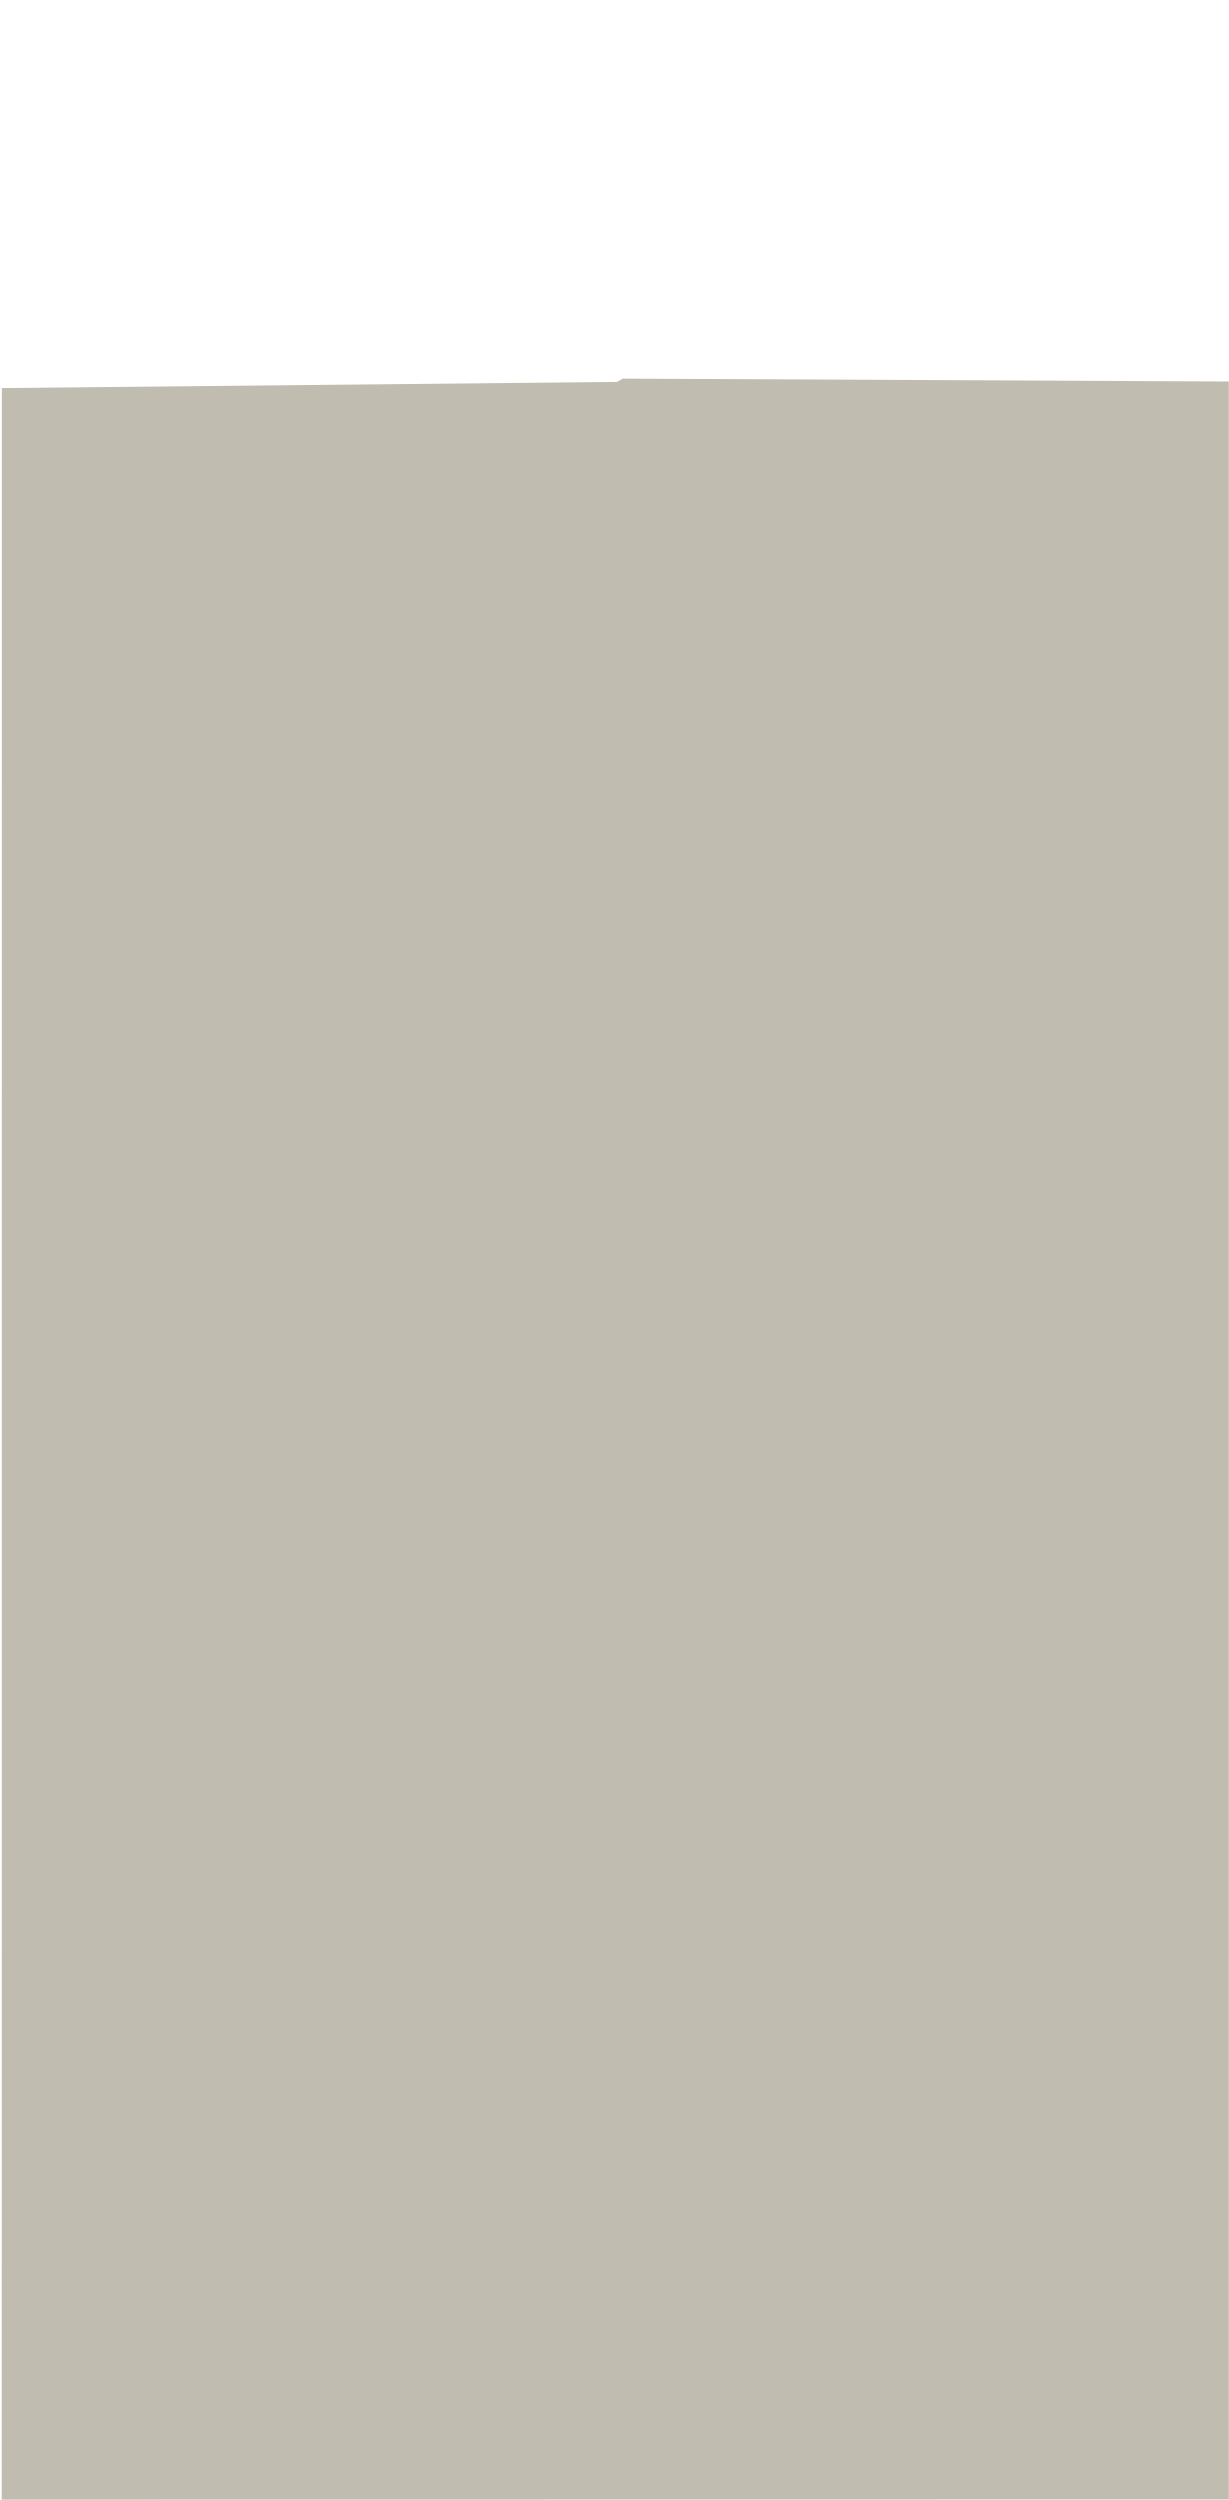
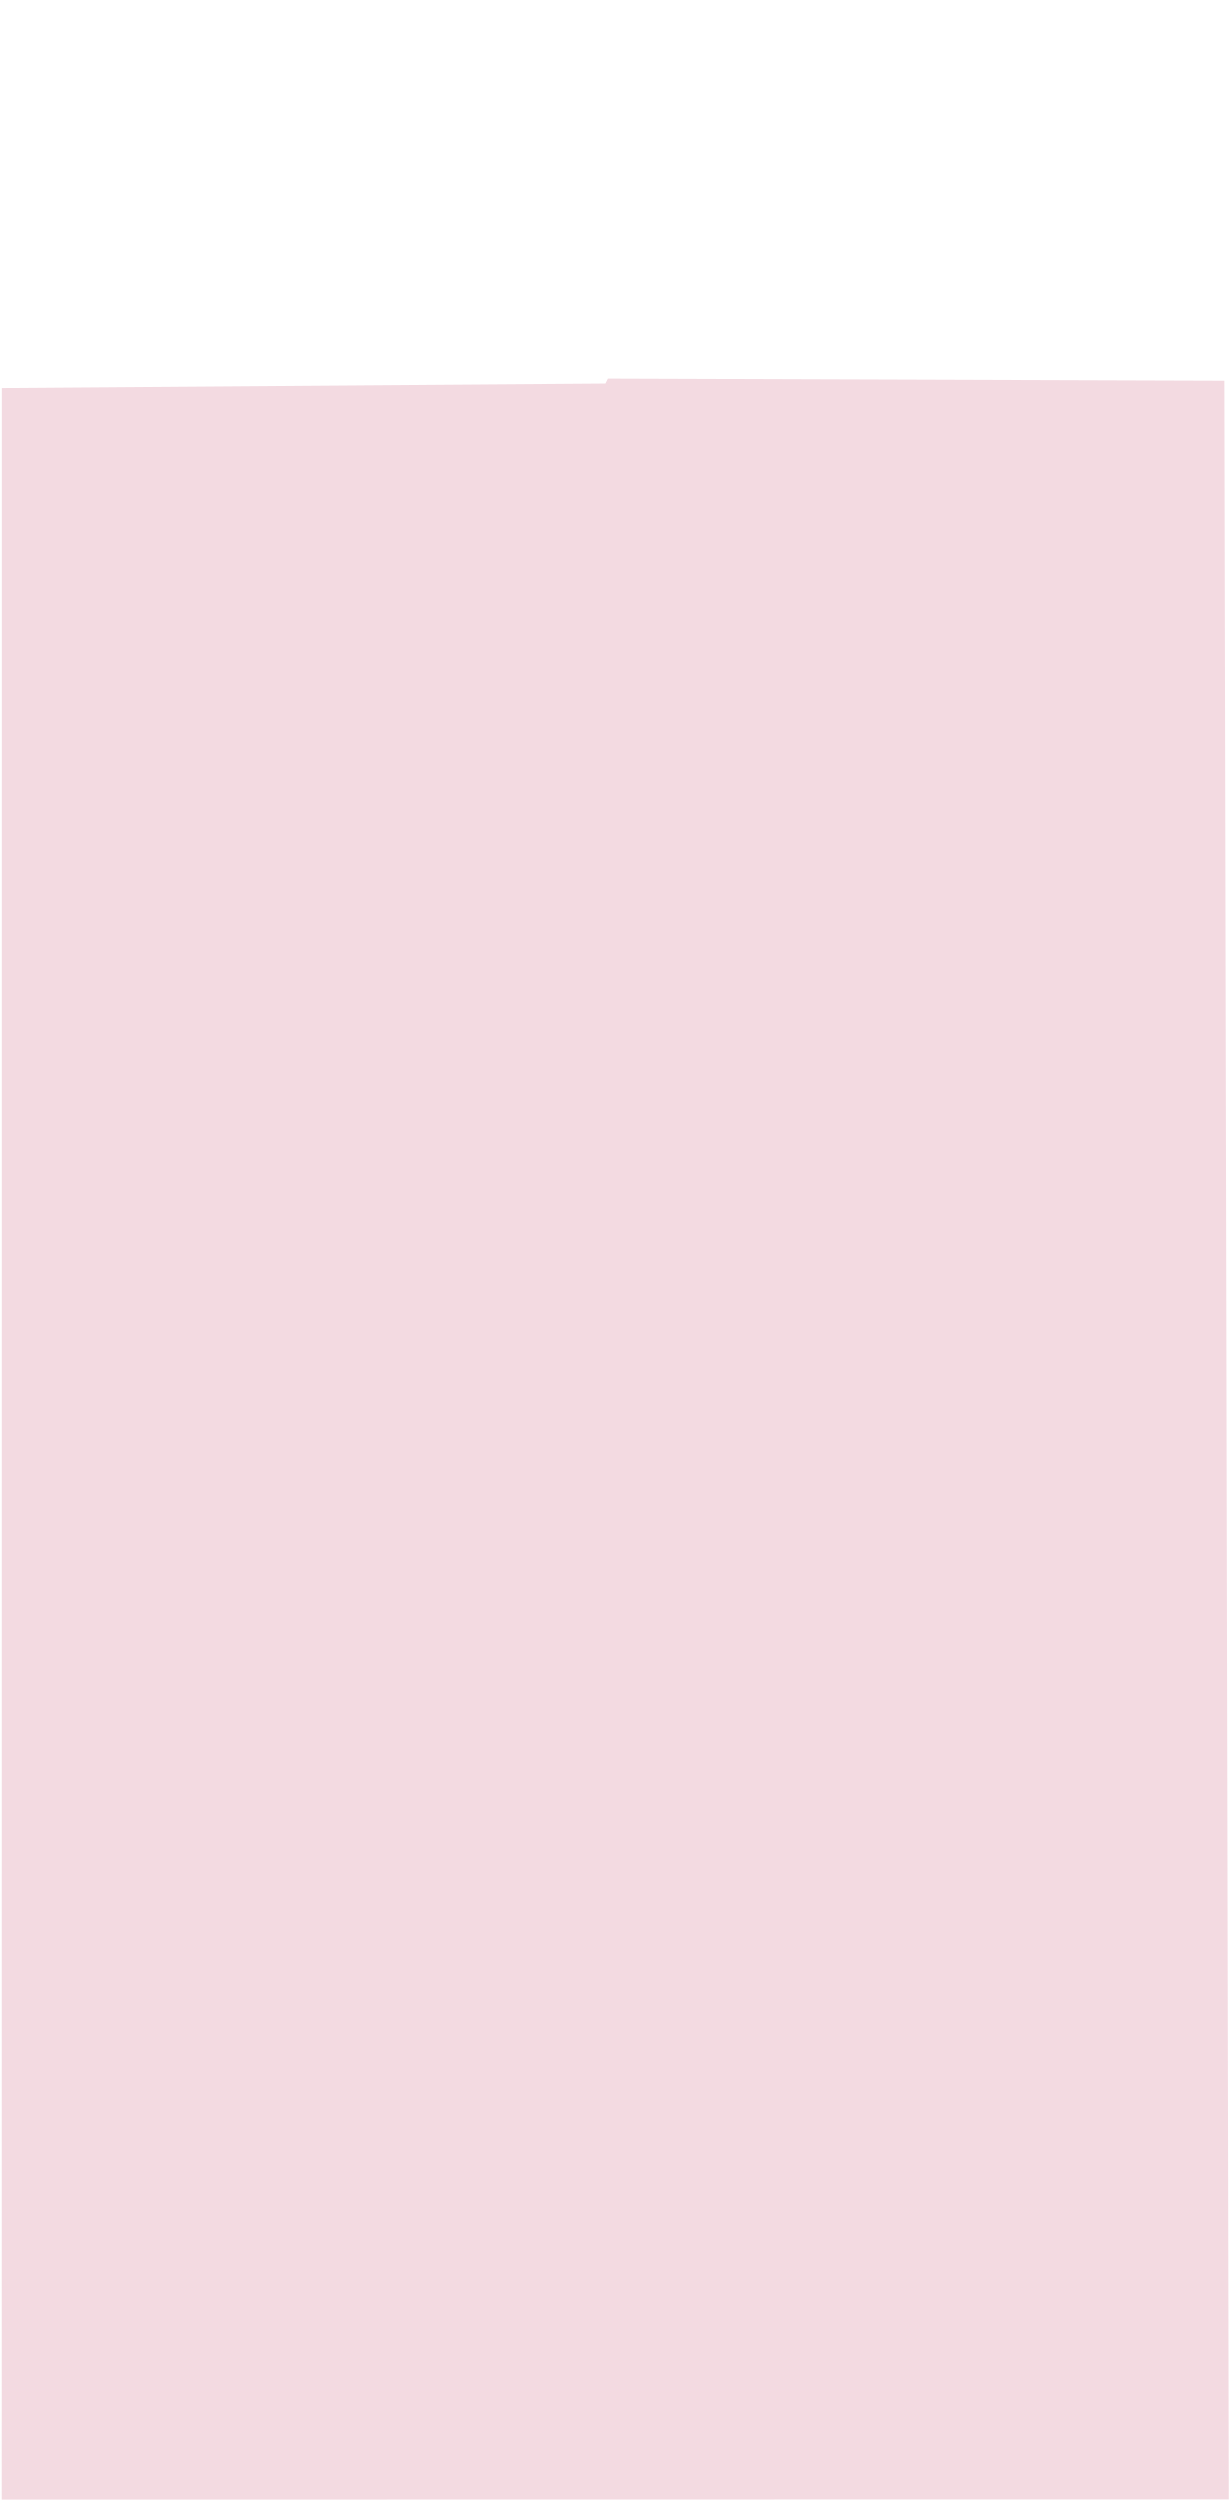
<svg xmlns="http://www.w3.org/2000/svg" width="46.802mm" height="95.222mm" viewBox="0 0 46.802 95.222" version="1.1" id="svg5">
  <defs id="defs2">
    <linearGradient id="linearGradient2979">
      <stop style="stop-color:#000000;stop-opacity:1;" offset="0" id="stop2977" />
    </linearGradient>
    <linearGradient id="linearGradient2958">
      <stop style="stop-color:#afa998;stop-opacity:1;" offset="0" id="stop2956" />
    </linearGradient>
  </defs>
  <g id="layer1" transform="translate(-79.5306,-23.67101)">
-     <g id="g5557" style="fill:#c0bdb0;fill-opacity:1">
-       <path style="fill:#c0bdb0;fill-opacity:1;stroke-width:0.265" d="m 79.601,38.452 23.429,-0.235 0.22,-0.125 23.084,0.11 v 80.67 l -46.737,0.008 z" id="path435" />
-     </g>
+     <a id="a7932">
+       <g id="g7925">
+         <path style="fill:#f3dae1;fill-opacity:1;stroke-width:0.265" d="m 79.601,38.452 22.99,-0.173 0.094,-0.188 23.48,0.082 0.169,80.698 -46.737,0.008 z" id="path435" />
+       </g>
+     </a>
  </g>
</svg>
